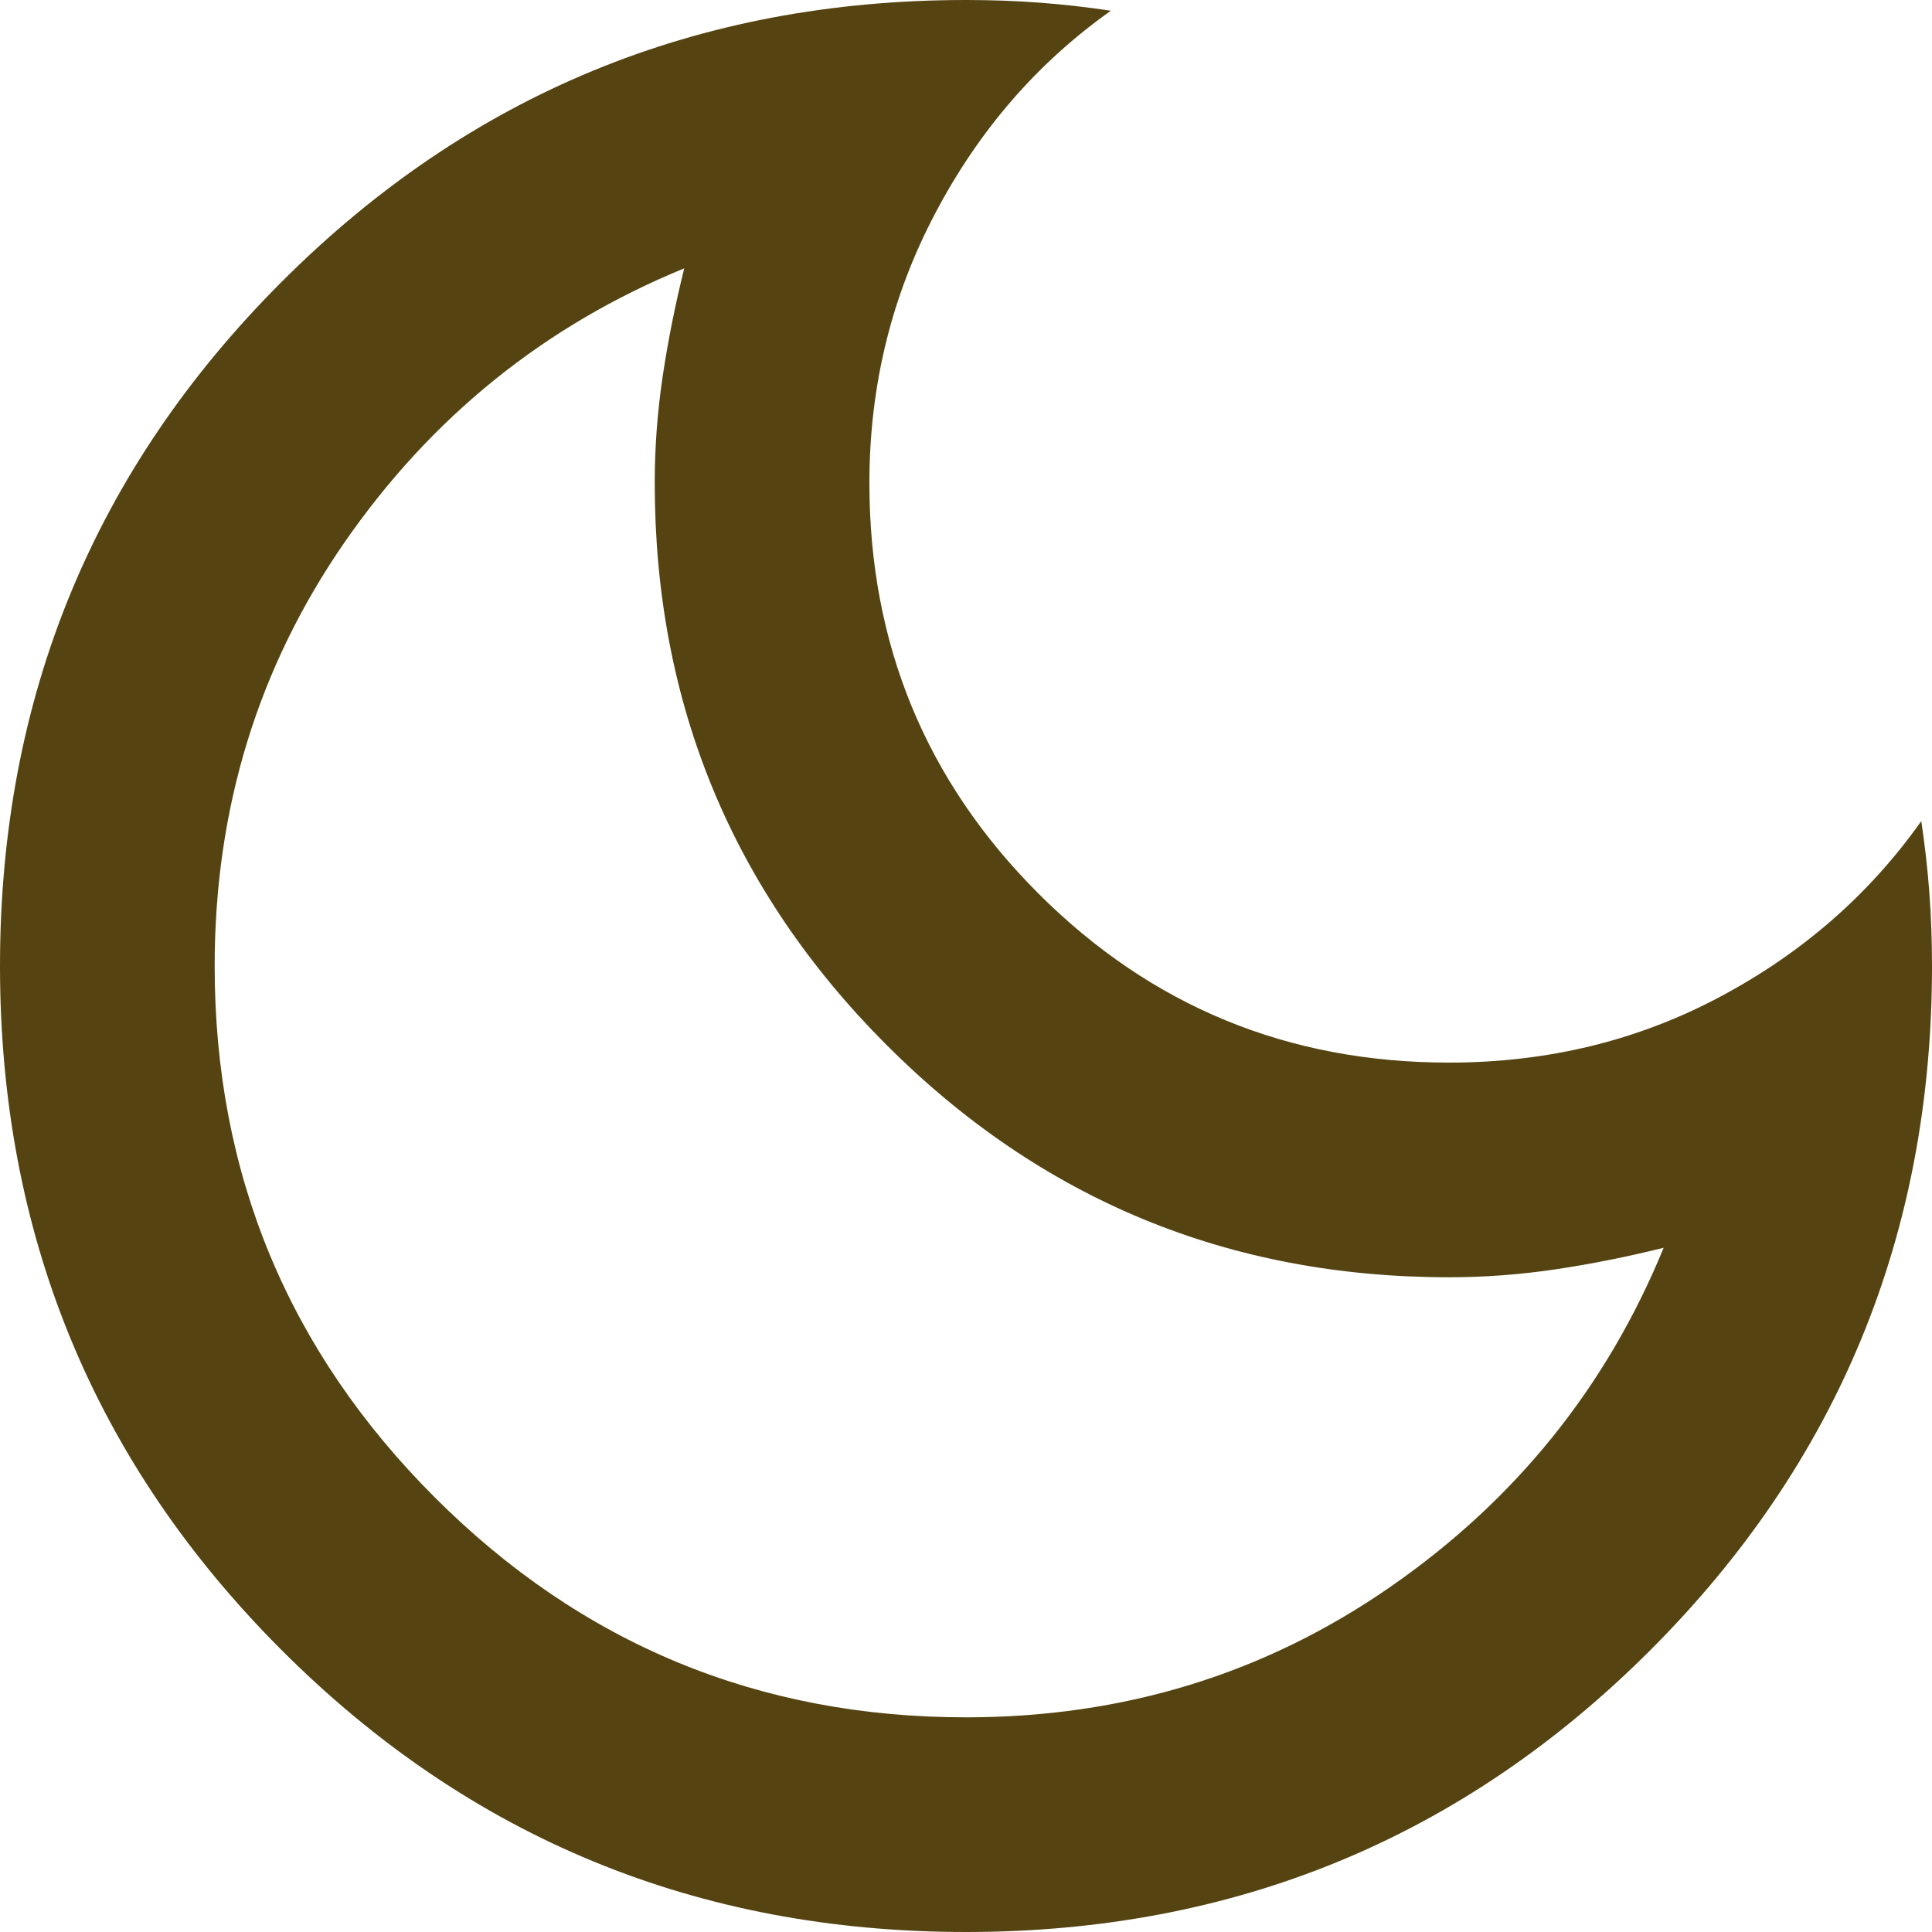
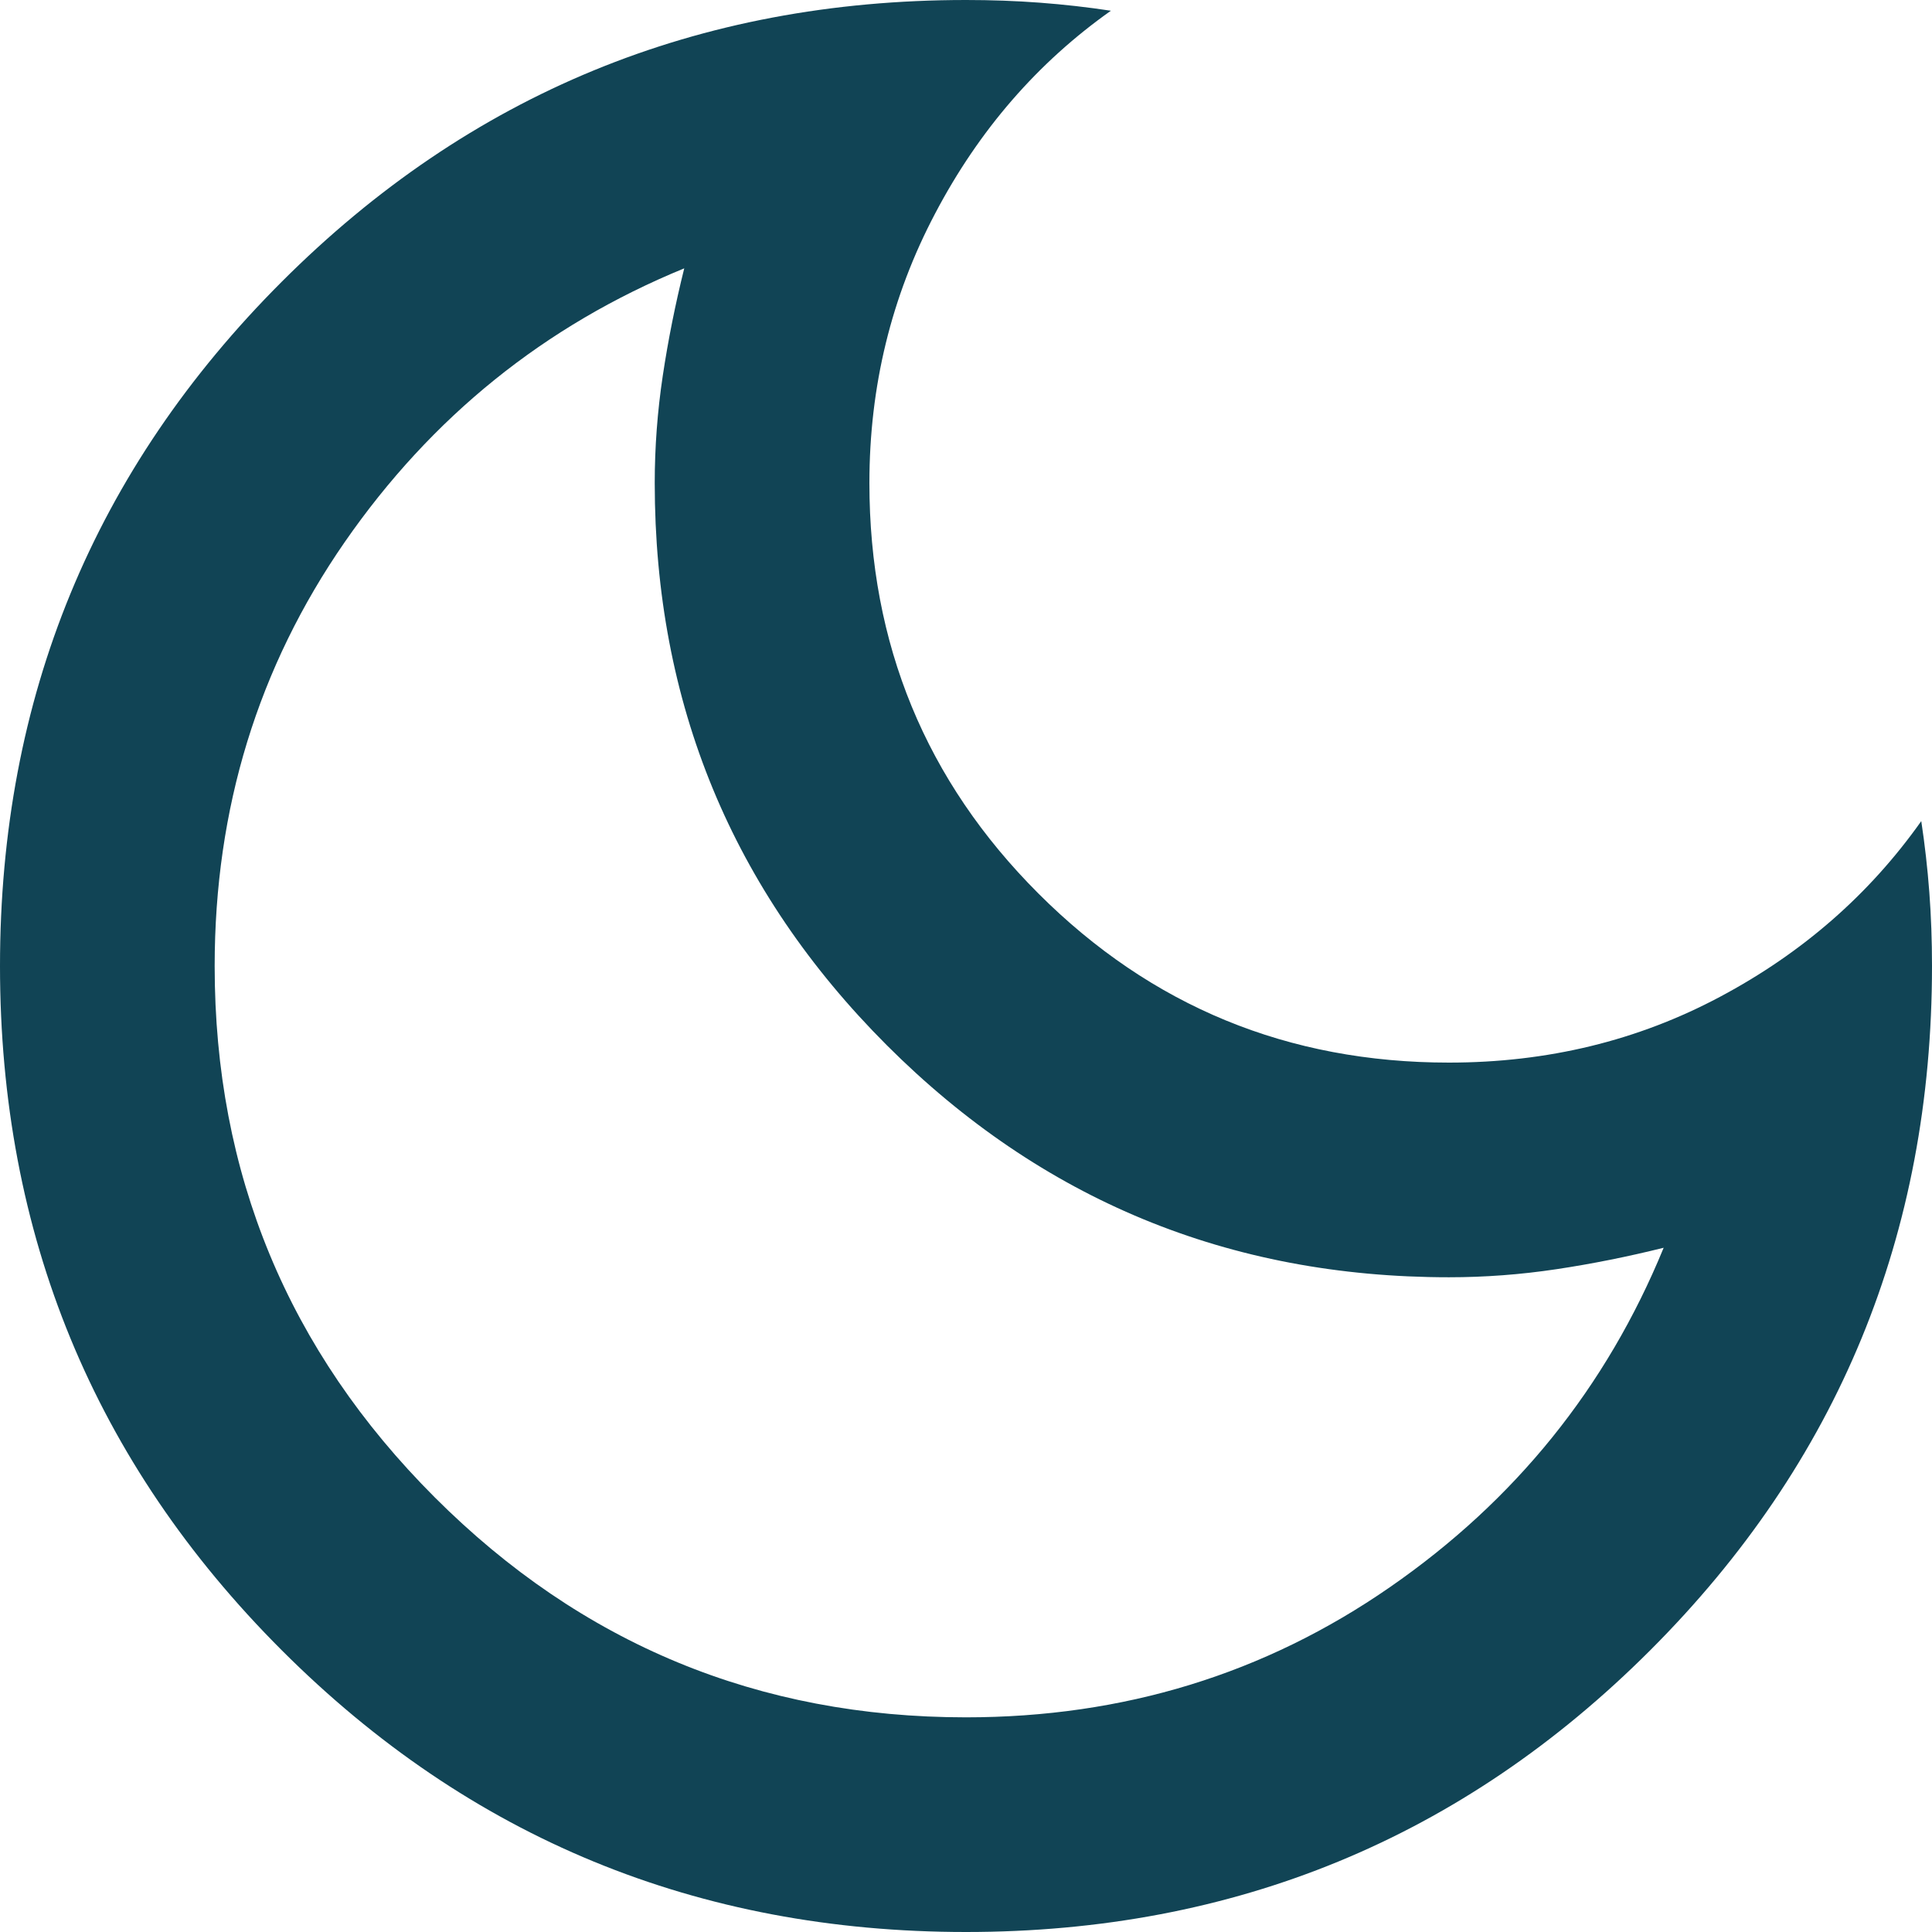
<svg xmlns="http://www.w3.org/2000/svg" width="18" height="18" viewBox="0 0 18 18" fill="none">
-   <path d="M9 18C6.5 18 4.375 17.125 2.625 15.375C0.875 13.625 0 11.5 0 9C0 6.5 0.875 4.375 2.625 2.625C4.375 0.875 6.5 0 9 0C9.233 0 9.463 0.008 9.688 0.025C9.912 0.042 10.133 0.067 10.35 0.1C9.667 0.583 9.121 1.212 8.713 1.988C8.304 2.763 8.1 3.6 8.1 4.5C8.1 6 8.625 7.275 9.675 8.325C10.725 9.375 12 9.9 13.5 9.9C14.417 9.9 15.258 9.696 16.025 9.287C16.792 8.879 17.417 8.333 17.9 7.65C17.933 7.867 17.958 8.088 17.975 8.312C17.992 8.537 18 8.767 18 9C18 11.5 17.125 13.625 15.375 15.375C13.625 17.125 11.5 18 9 18ZM9 16C10.467 16 11.783 15.596 12.95 14.787C14.117 13.979 14.967 12.925 15.5 11.625C15.167 11.708 14.833 11.775 14.5 11.825C14.167 11.875 13.833 11.9 13.5 11.9C11.45 11.9 9.704 11.179 8.262 9.738C6.821 8.296 6.1 6.55 6.1 4.5C6.1 4.167 6.125 3.833 6.175 3.5C6.225 3.167 6.292 2.833 6.375 2.5C5.075 3.033 4.021 3.883 3.212 5.05C2.404 6.217 2 7.533 2 9C2 10.933 2.683 12.583 4.05 13.95C5.417 15.317 7.067 16 9 16Z" fill="#554411" />
+   <path d="M9 18C6.5 18 4.375 17.125 2.625 15.375C0.875 13.625 0 11.5 0 9C0 6.5 0.875 4.375 2.625 2.625C4.375 0.875 6.5 0 9 0C9.233 0 9.463 0.008 9.688 0.025C9.912 0.042 10.133 0.067 10.35 0.1C9.667 0.583 9.121 1.212 8.713 1.988C8.304 2.763 8.1 3.6 8.1 4.5C8.1 6 8.625 7.275 9.675 8.325C10.725 9.375 12 9.9 13.5 9.9C14.417 9.9 15.258 9.696 16.025 9.287C16.792 8.879 17.417 8.333 17.9 7.65C17.933 7.867 17.958 8.088 17.975 8.312C17.992 8.537 18 8.767 18 9C18 11.5 17.125 13.625 15.375 15.375C13.625 17.125 11.5 18 9 18ZM9 16C10.467 16 11.783 15.596 12.95 14.787C14.117 13.979 14.967 12.925 15.5 11.625C15.167 11.708 14.833 11.775 14.5 11.825C14.167 11.875 13.833 11.9 13.5 11.9C11.45 11.9 9.704 11.179 8.262 9.738C6.821 8.296 6.1 6.55 6.1 4.5C6.1 4.167 6.125 3.833 6.175 3.5C6.225 3.167 6.292 2.833 6.375 2.5C5.075 3.033 4.021 3.883 3.212 5.05C2.404 6.217 2 7.533 2 9C2 10.933 2.683 12.583 4.05 13.95C5.417 15.317 7.067 16 9 16Z" fill="#114455" />
</svg>
